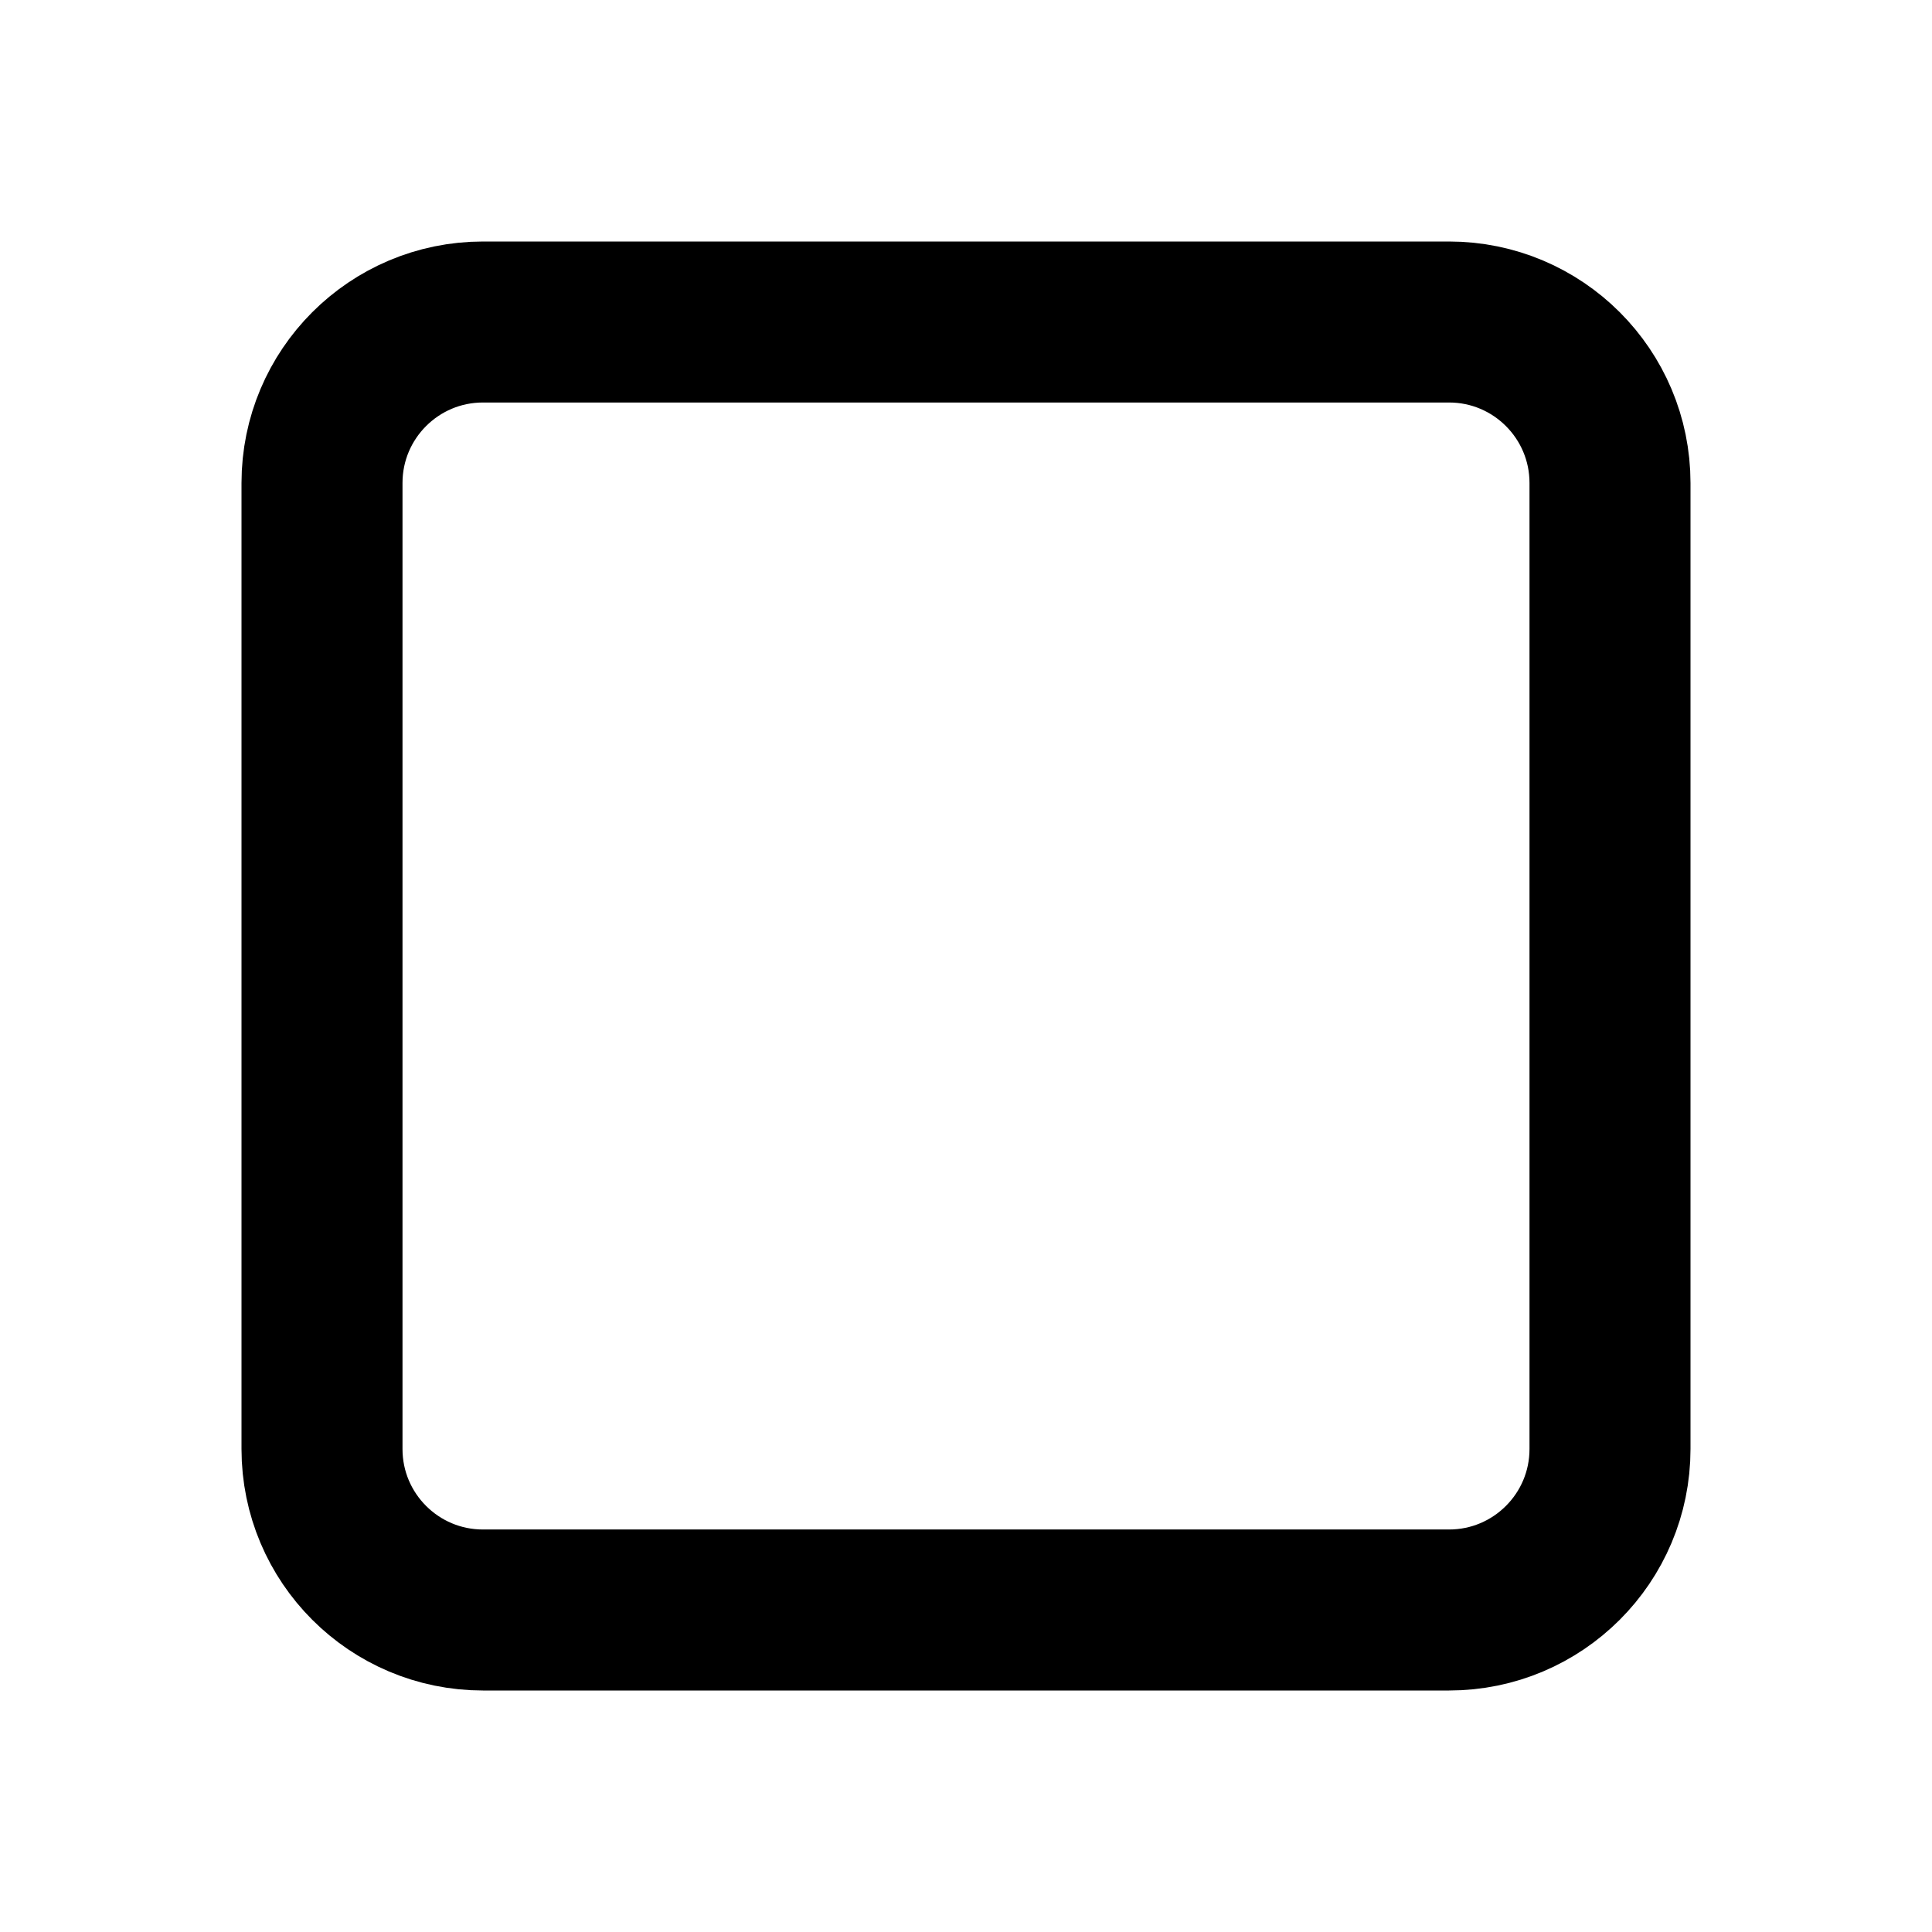
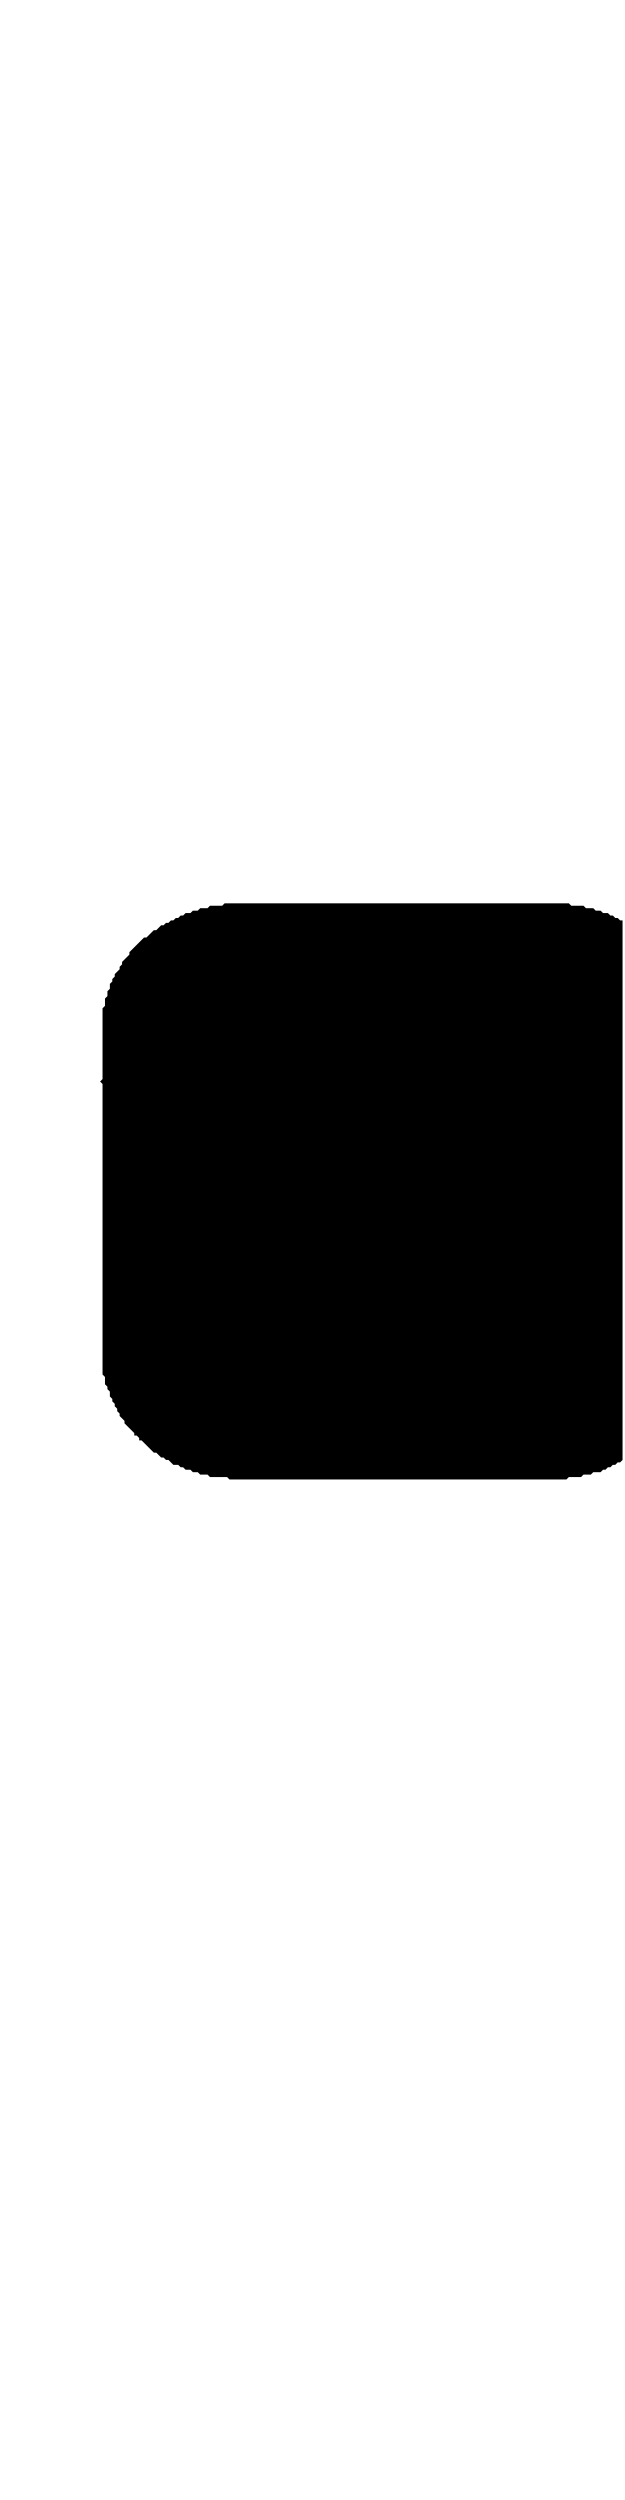
- <svg xmlns="http://www.w3.org/2000/svg" width="800px" height="800px" viewBox="0 0 24 24" fill="none">
-   <rect x="4" y="4" width="16" height="16" rx="2" stroke="#000000" stroke-width="2" stroke-linecap="round" stroke-linejoin="round" />
+ <svg xmlns="http://www.w3.org/2000/svg" baseProfile="full" height="1024" version="1.1" width="256">
+   <defs />
+   <polygon fill="currentColor" points="92,370 91,371 86,371 85,372 82,372 81,373 79,373 78,374 76,374 75,375 74,375 73,376 72,376 71,377 70,377 69,378 68,378 67,379 66,379 64,381 63,381 60,384 59,384 53,390 53,391 50,394 50,395 49,396 49,397 47,399 47,400 46,401 46,402 45,403 45,405 44,406 44,408 43,409 43,412 42,413 42,442 41,443 42,444 42,563 43,564 43,567 44,568 44,569 45,570 45,572 46,573 46,574 47,575 47,576 48,577 48,578 49,579 49,580 51,582 51,583 55,587 55,588 56,588 57,589 57,590 58,590 63,595 64,595 66,597 67,597 68,598 69,598 71,600 73,600 74,601 75,601 76,602 78,602 79,603 81,603 82,604 85,604 86,605 93,605 94,606 232,606 233,605 238,605 239,604 242,604 243,603 246,603 247,602 248,602 249,601 250,601 251,600 252,600 253,599 254,599 255,598 255,377 254,377 253,376 252,376 251,375 250,375 249,374 247,374 246,373 244,373 243,372 240,372 239,371 234,371 233,370" />
</svg>
